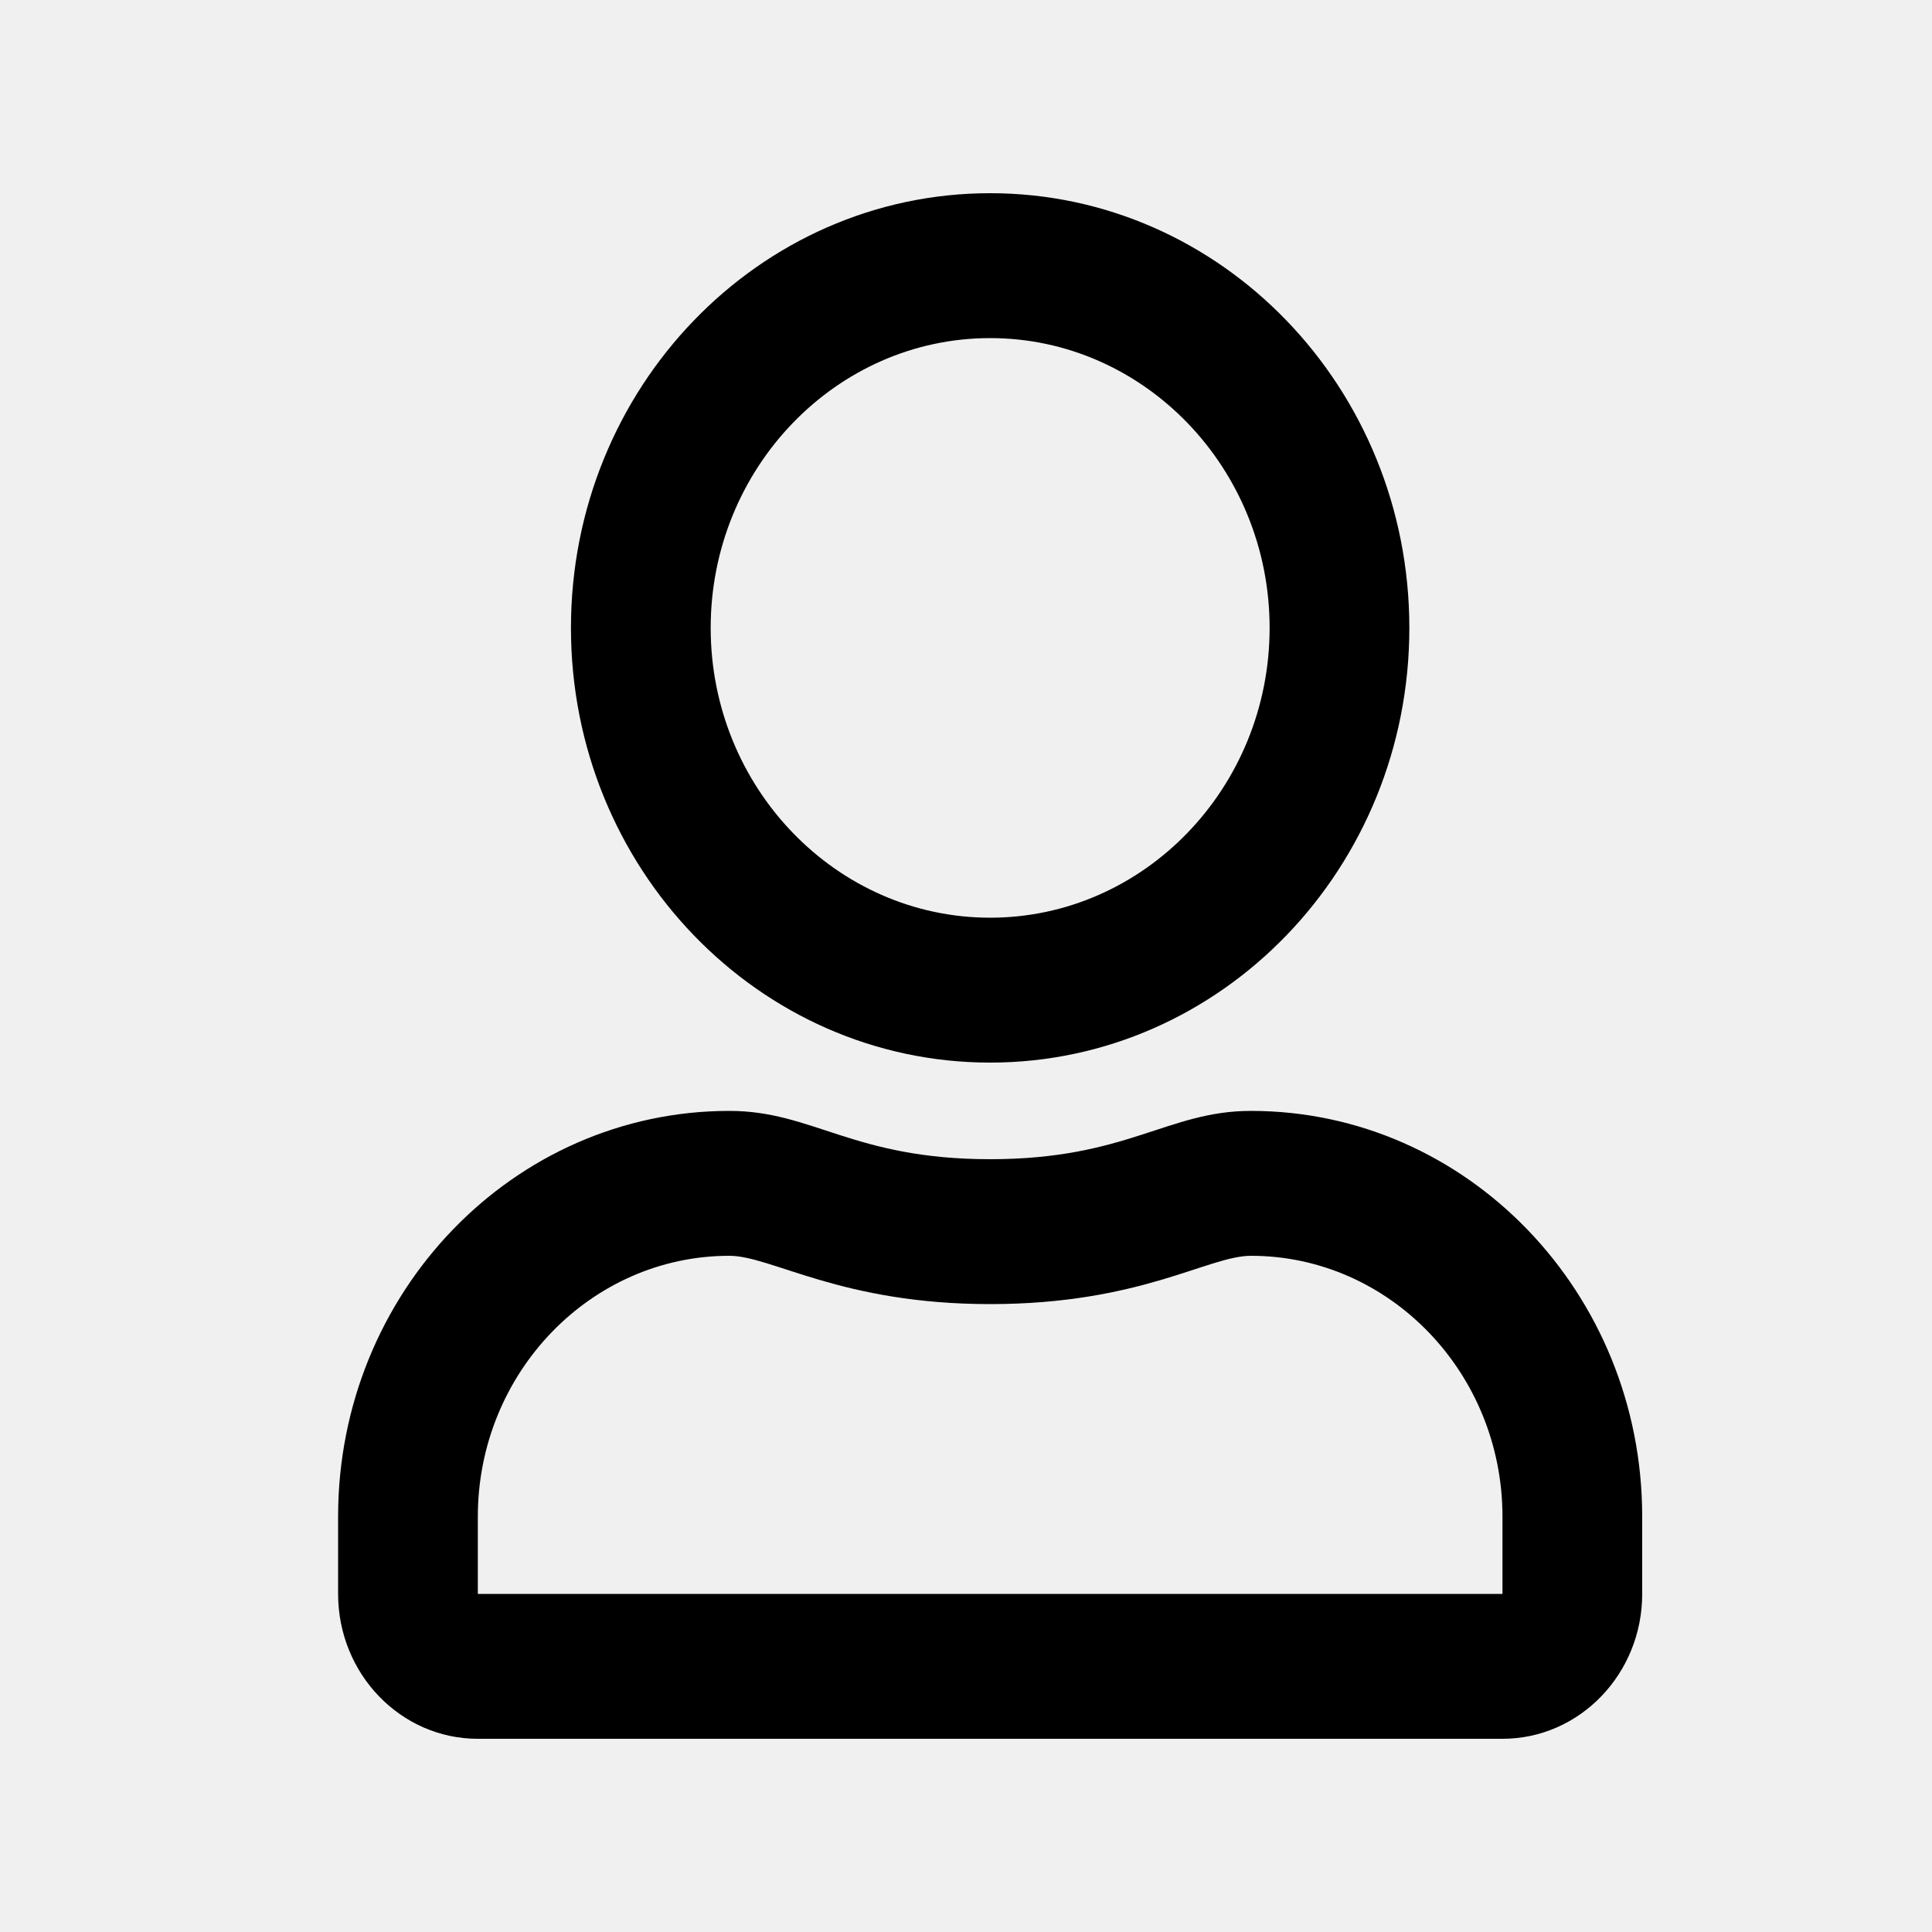
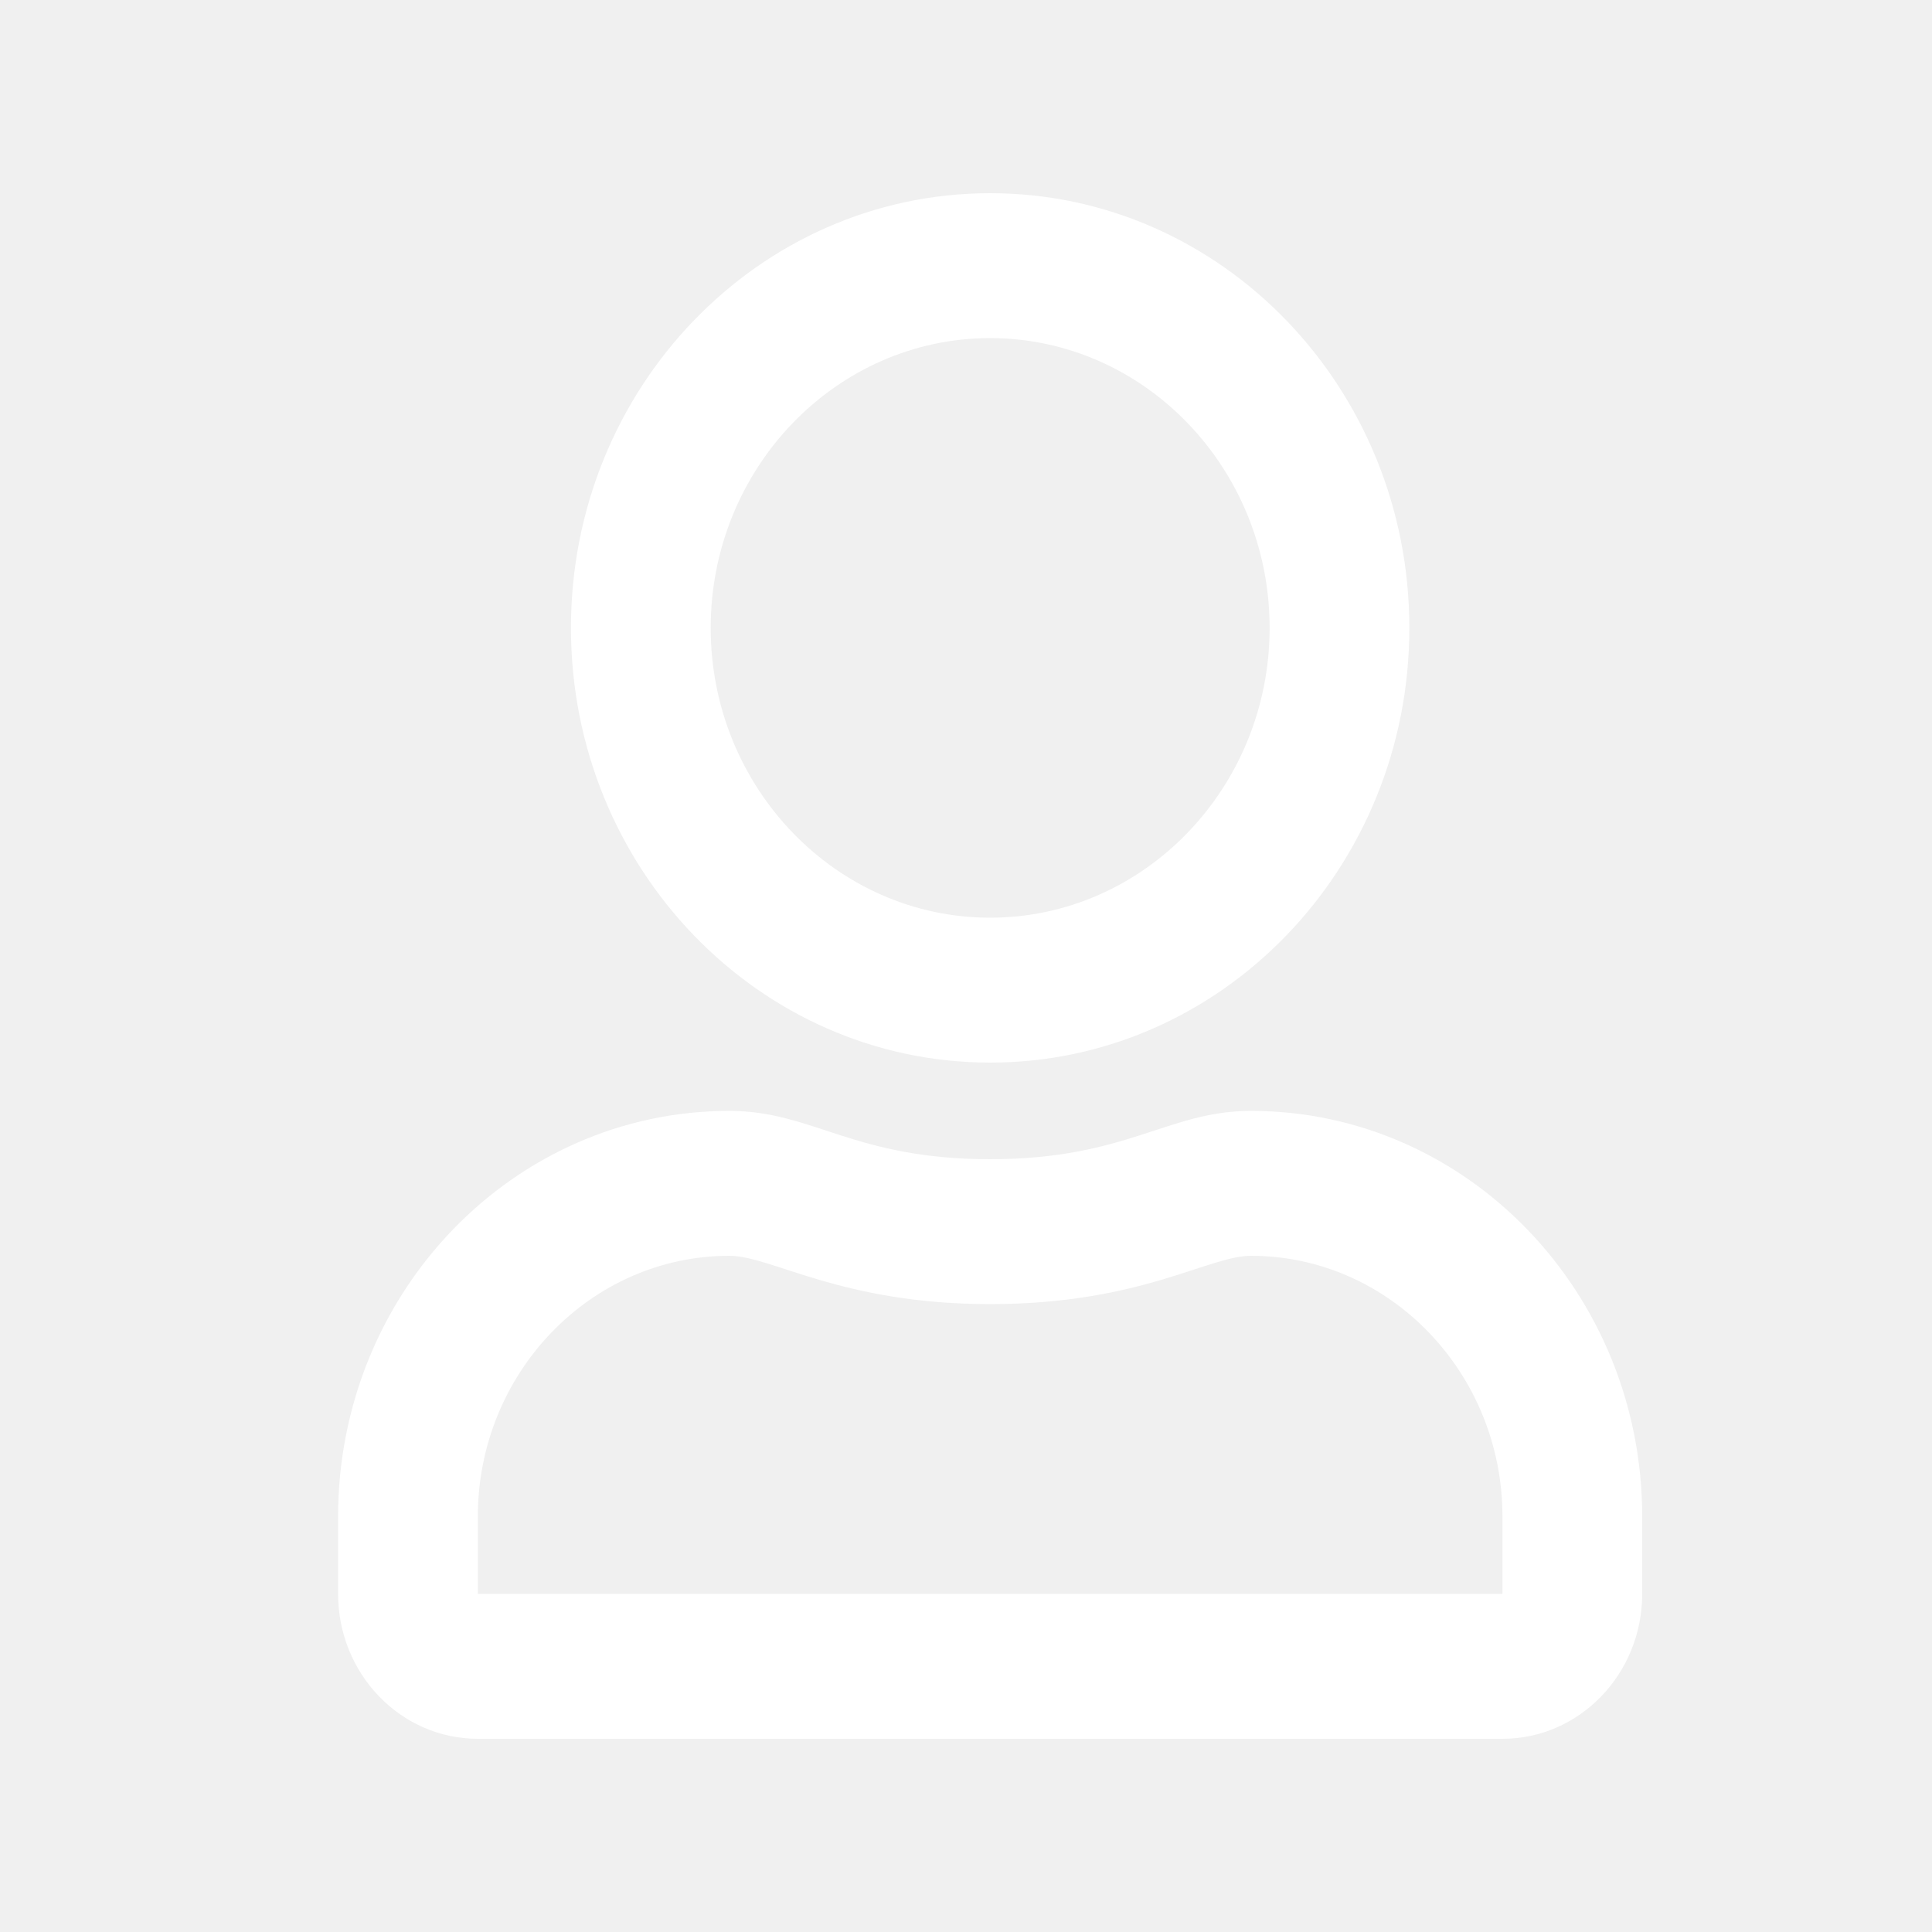
<svg xmlns="http://www.w3.org/2000/svg" width="40" height="40">
-   <path d="M25.9 23c-1.73 0-2.561 1-5.4 1-2.839 0-3.664-1-5.4-1-4.472 0-8.1 3.762-8.1 8.4V33c0 1.656 1.296 3 2.893 3h21.214C32.704 36 34 34.656 34 33v-1.6c0-4.637-3.628-8.4-8.1-8.4zm5.207 10H9.893v-1.6c0-2.975 2.338-5.4 5.207-5.4.88 0 2.308 1 5.4 1 3.116 0 4.514-1 5.4-1 2.869 0 5.207 2.425 5.207 5.4V33zM20.5 22c4.791 0 8.679-4.031 8.679-9S25.29 4 20.5 4s-8.679 4.031-8.679 9 3.888 9 8.679 9zm0-15c3.188 0 5.786 2.694 5.786 6s-2.598 6-5.786 6c-3.188 0-5.786-2.694-5.786-6s2.598-6 5.786-6z" fill="#000" fill-rule="nonzero" />
+   <path d="M25.9 23c-1.73 0-2.561 1-5.4 1-2.839 0-3.664-1-5.4-1-4.472 0-8.1 3.762-8.1 8.4V33c0 1.656 1.296 3 2.893 3h21.214C32.704 36 34 34.656 34 33v-1.6c0-4.637-3.628-8.4-8.1-8.4zm5.207 10H9.893v-1.6c0-2.975 2.338-5.4 5.207-5.4.88 0 2.308 1 5.4 1 3.116 0 4.514-1 5.4-1 2.869 0 5.207 2.425 5.207 5.4V33zM20.5 22c4.791 0 8.679-4.031 8.679-9S25.29 4 20.5 4s-8.679 4.031-8.679 9 3.888 9 8.679 9zm0-15c3.188 0 5.786 2.694 5.786 6s-2.598 6-5.786 6c-3.188 0-5.786-2.694-5.786-6s2.598-6 5.786-6z" fill="#fff" fill-rule="nonzero" />
</svg>
